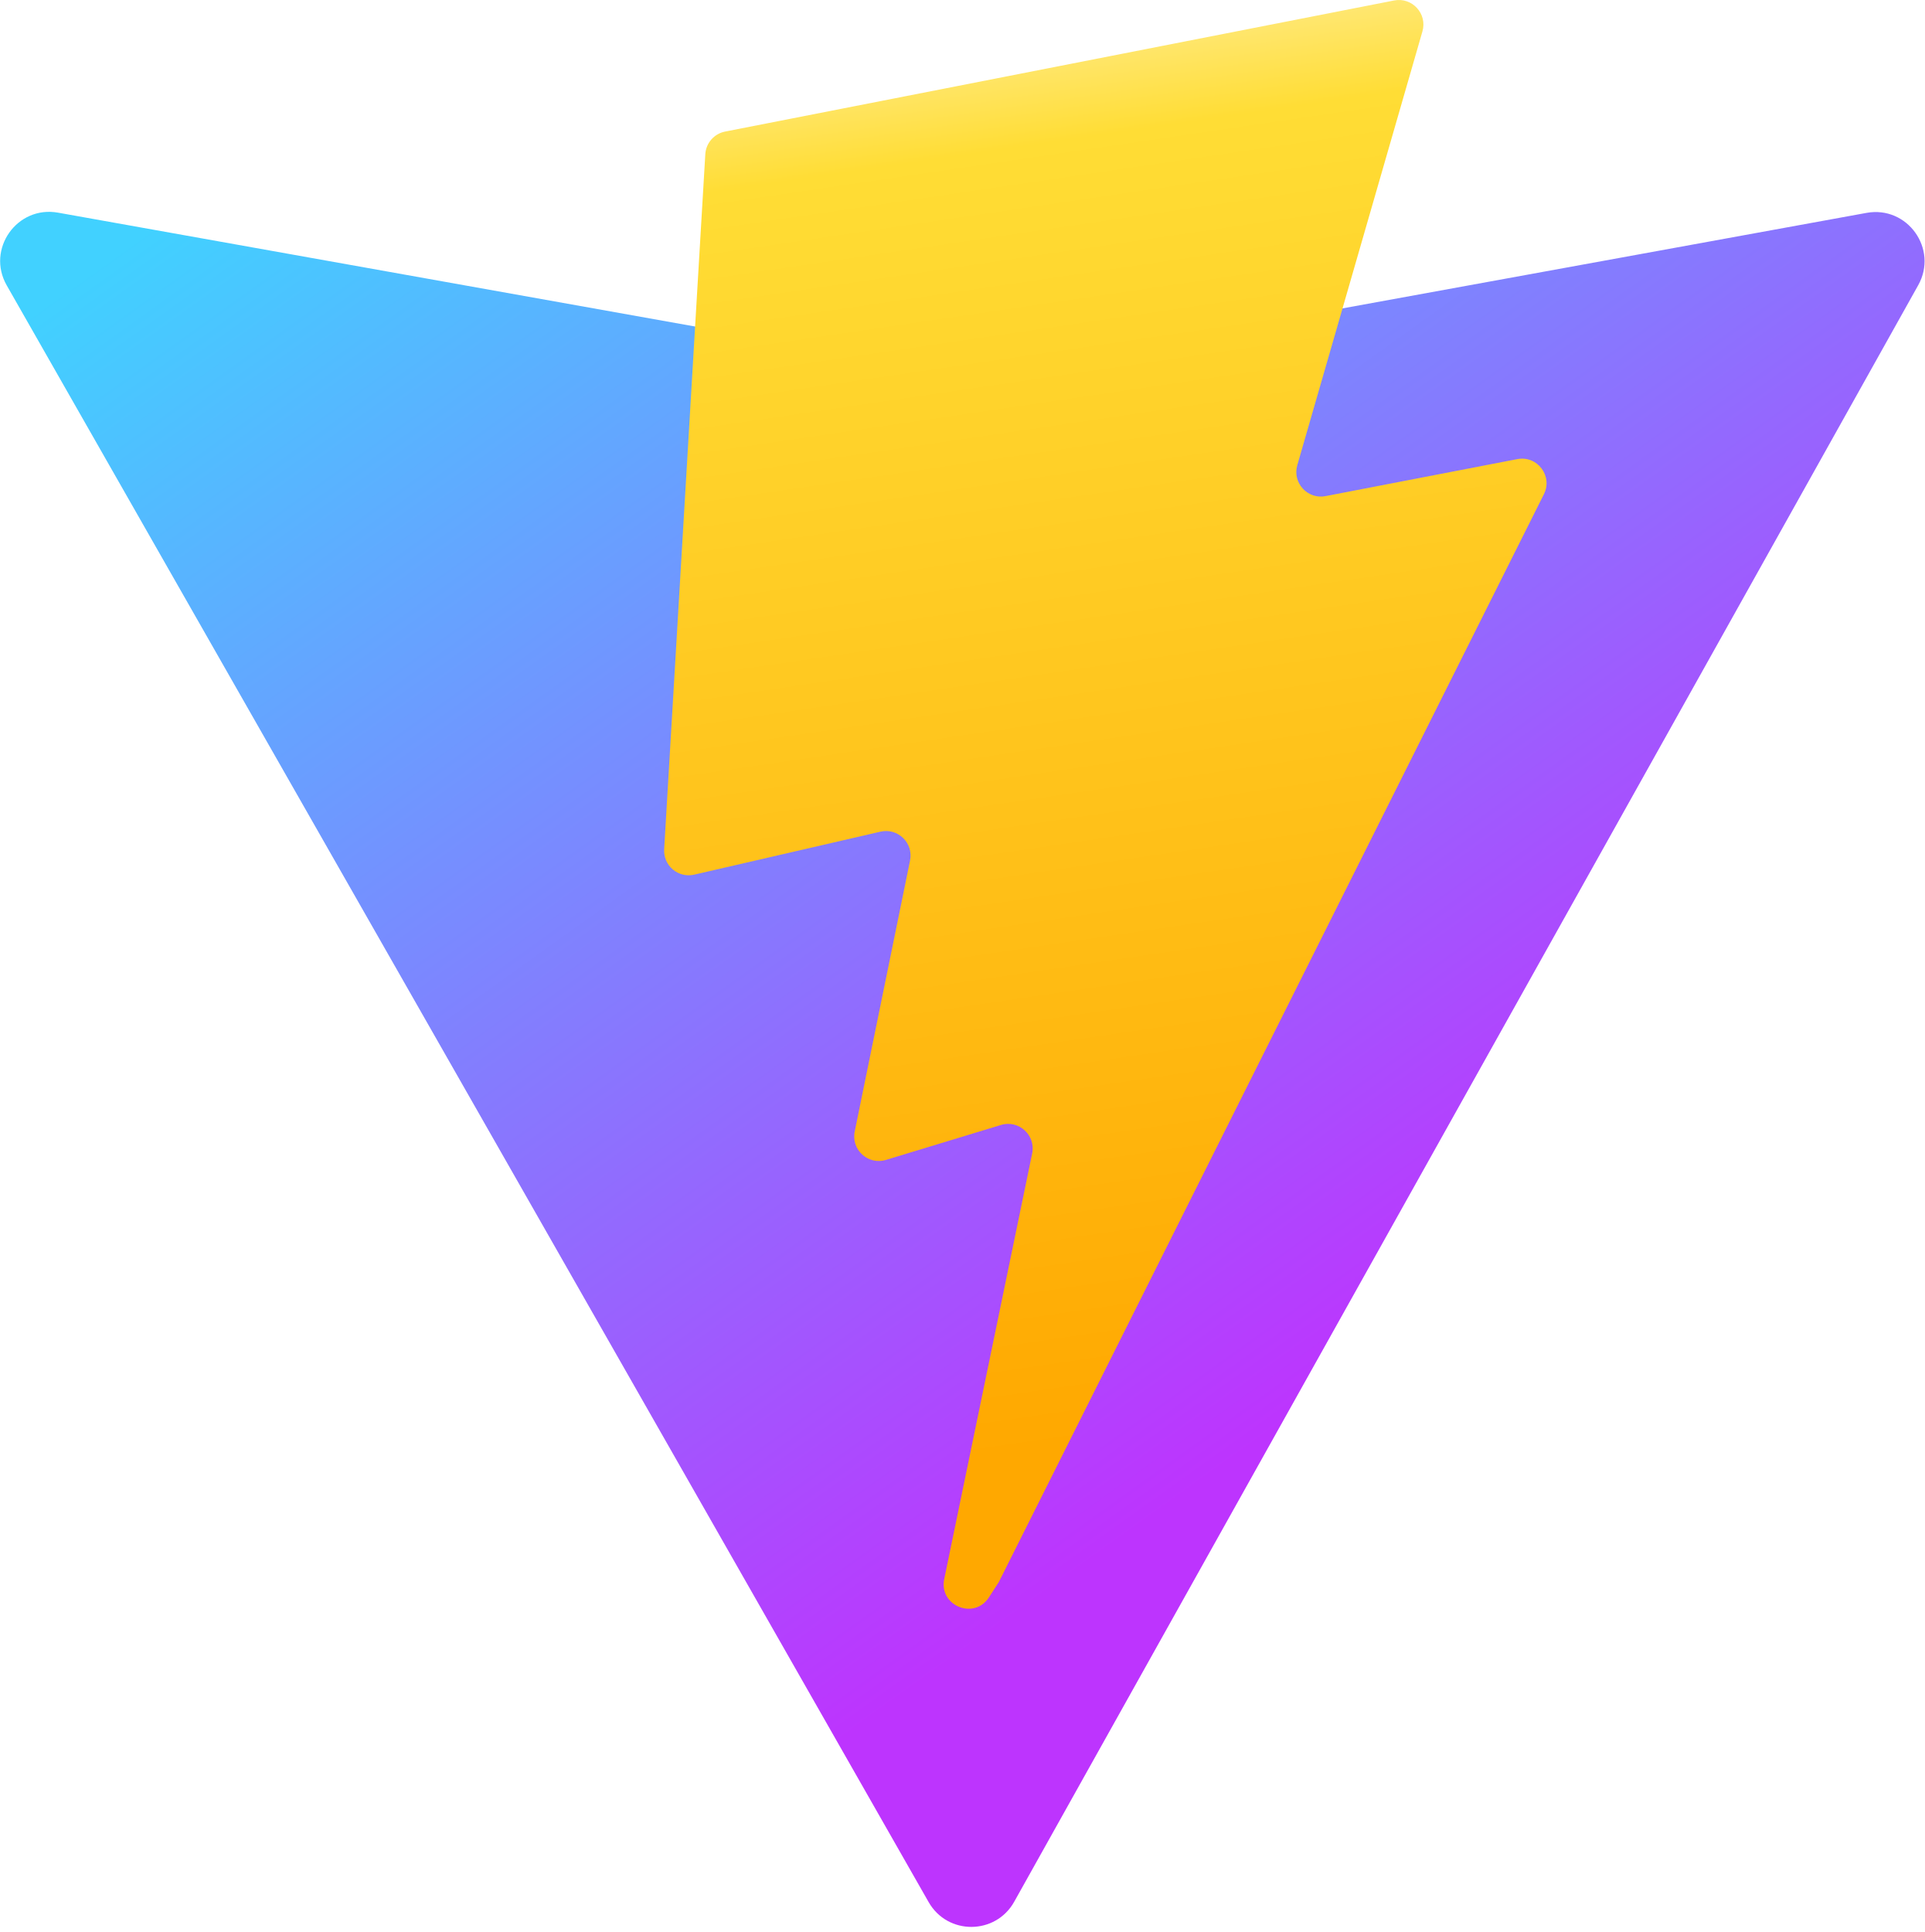
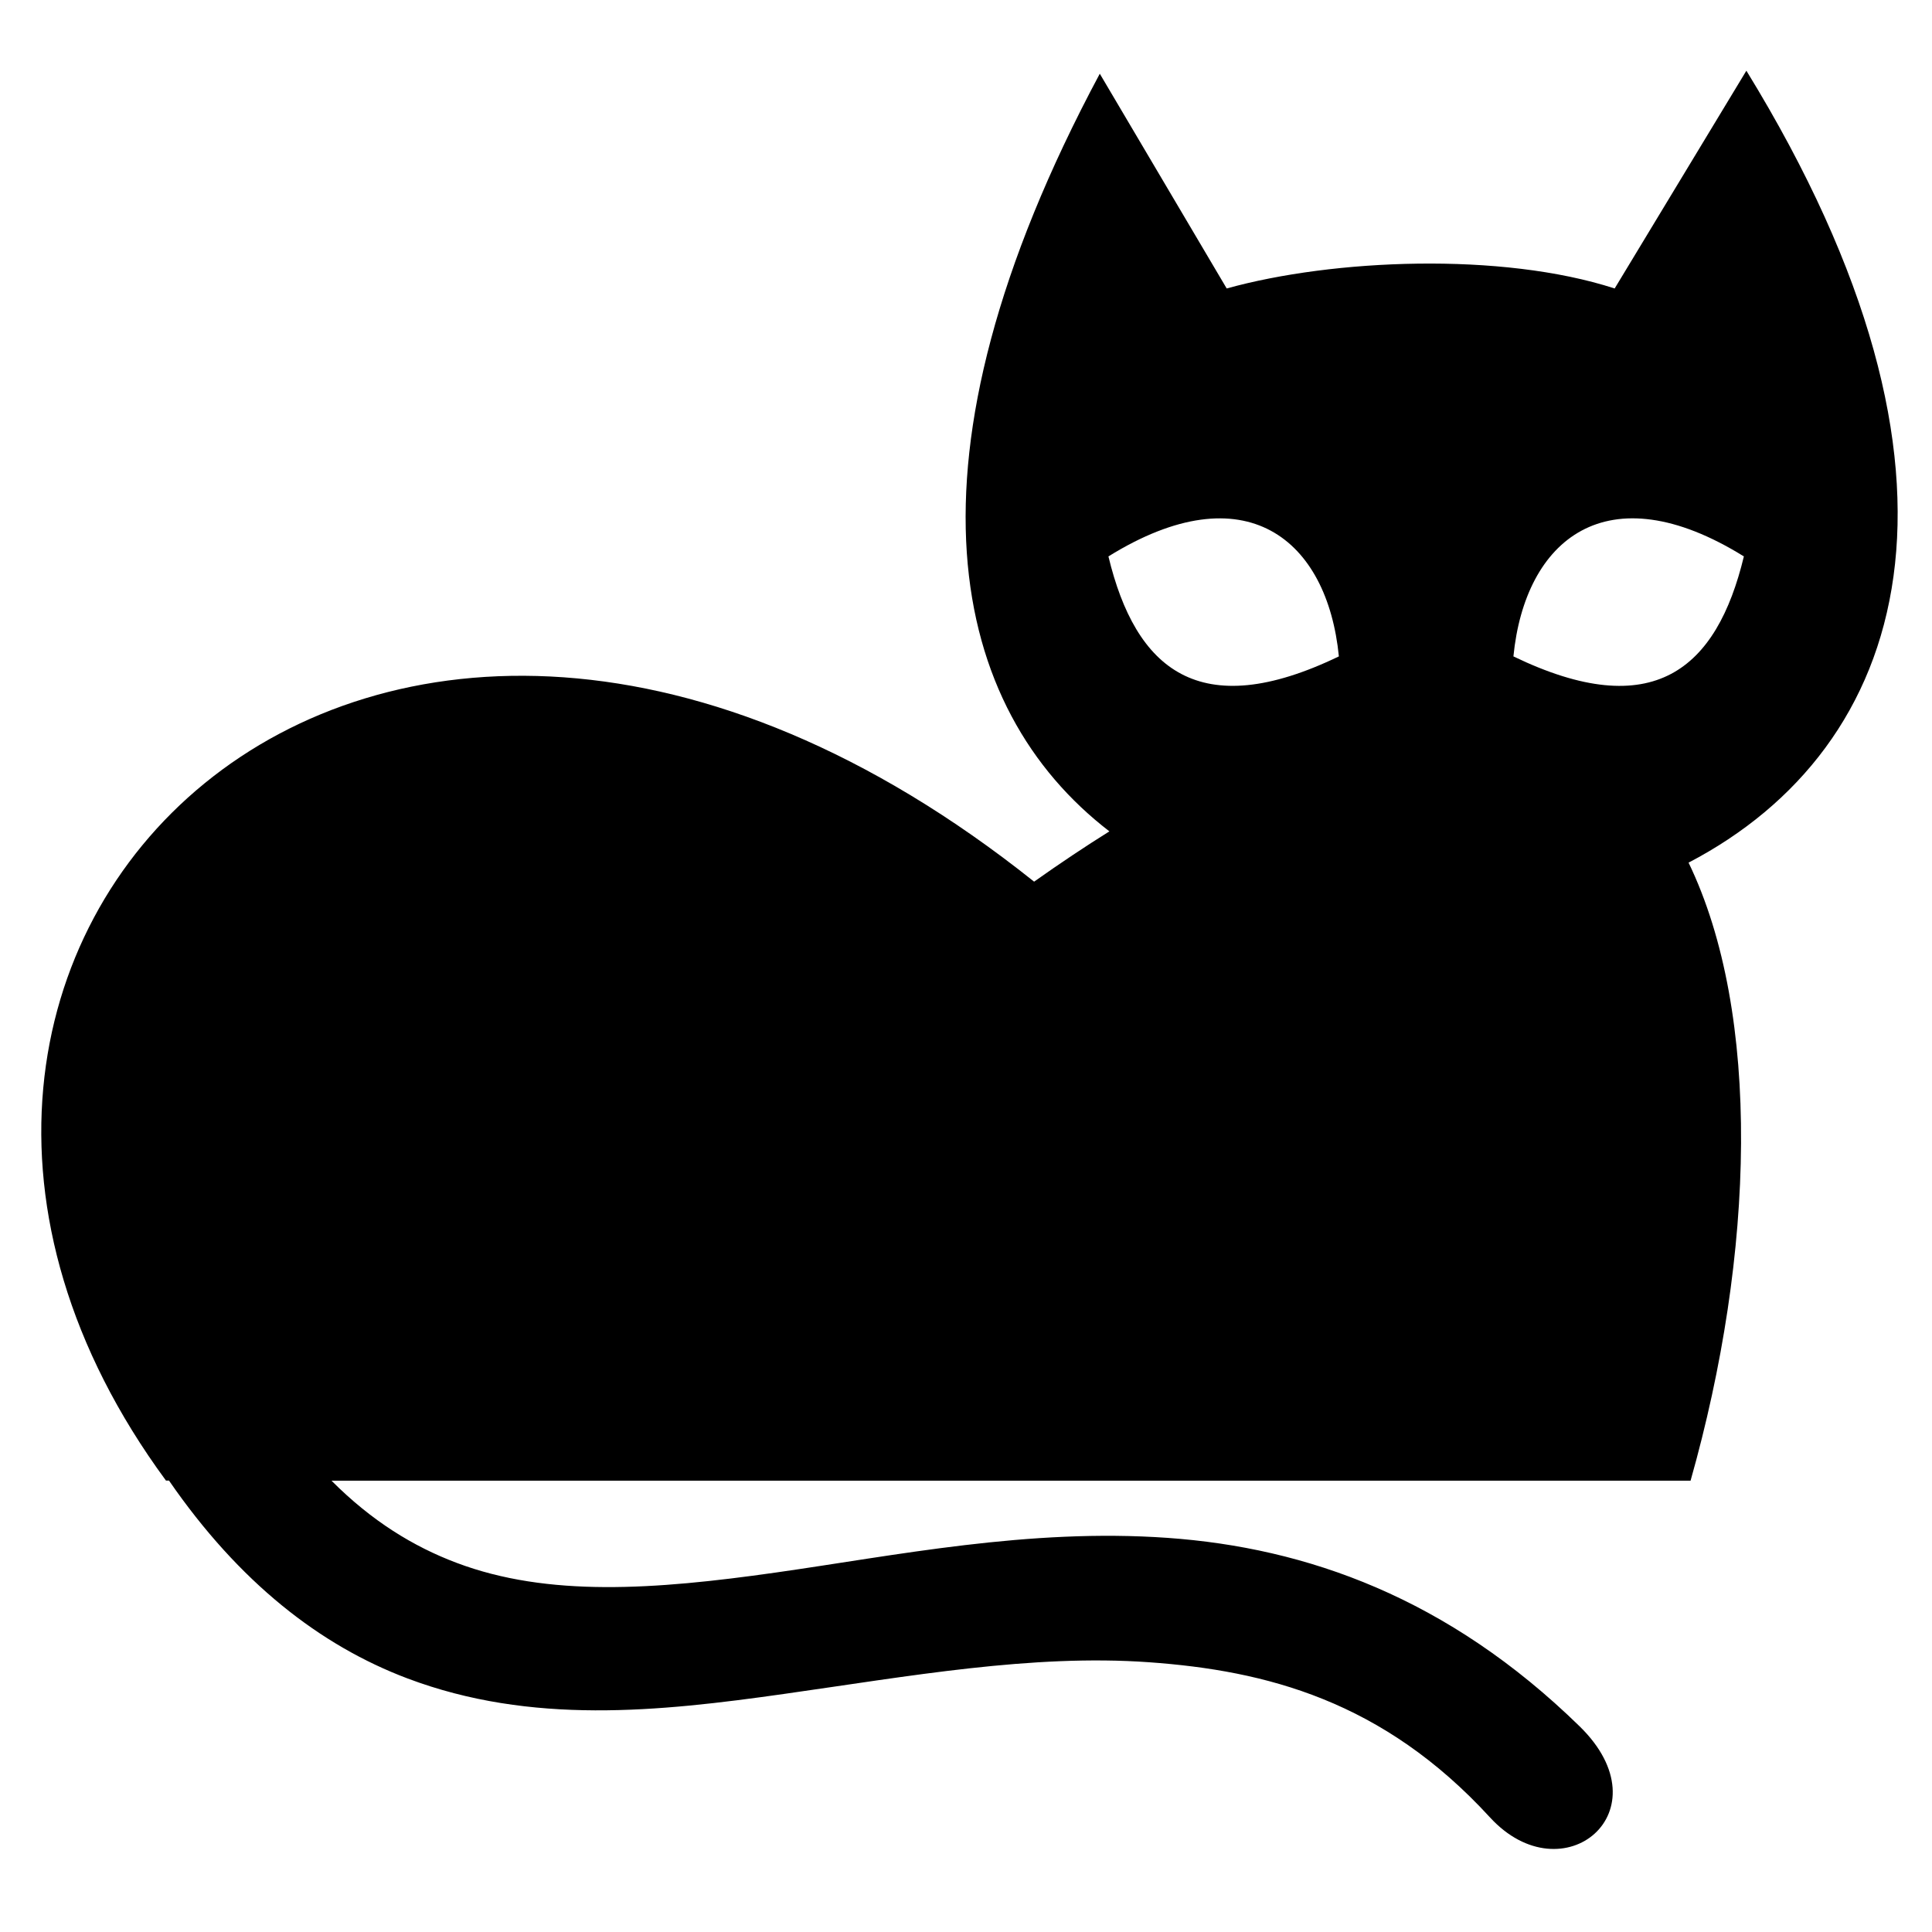
- <svg xmlns="http://www.w3.org/2000/svg" aria-hidden="true" role="img" class="iconify iconify--logos" width="31.88" height="32" preserveAspectRatio="xMidYMid meet" viewBox="0 0 256 257">
-   <defs>
-     <linearGradient id="IconifyId1813088fe1fbc01fb466" x1="-.828%" x2="57.636%" y1="7.652%" y2="78.411%">
-       <stop offset="0%" stop-color="#41D1FF" />
-       <stop offset="100%" stop-color="#BD34FE" />
-     </linearGradient>
-     <linearGradient id="IconifyId1813088fe1fbc01fb467" x1="43.376%" x2="50.316%" y1="2.242%" y2="89.03%">
-       <stop offset="0%" stop-color="#FFEA83" />
-       <stop offset="8.333%" stop-color="#FFDD35" />
-       <stop offset="100%" stop-color="#FFA800" />
-     </linearGradient>
-   </defs>
-   <path fill="url(#IconifyId1813088fe1fbc01fb466)" d="M255.153 37.938L134.897 252.976c-2.483 4.44-8.862 4.466-11.382.048L.875 37.958c-2.746-4.814 1.371-10.646 6.827-9.67l120.385 21.517a6.537 6.537 0 0 0 2.322-.004l117.867-21.483c5.438-.991 9.574 4.796 6.877 9.62Z" />
-   <path fill="url(#IconifyId1813088fe1fbc01fb467)" d="M185.432.063L96.44 17.501a3.268 3.268 0 0 0-2.634 3.014l-5.474 92.456a3.268 3.268 0 0 0 3.997 3.378l24.777-5.718c2.318-.535 4.413 1.507 3.936 3.838l-7.361 36.047c-.495 2.426 1.782 4.5 4.151 3.78l15.304-4.649c2.372-.72 4.652 1.36 4.15 3.788l-11.698 56.621c-.732 3.542 3.979 5.473 5.943 2.437l1.313-2.028l72.516-144.72c1.215-2.423-.88-5.186-3.54-4.672l-25.505 4.922c-2.396.462-4.435-1.77-3.759-4.114l16.646-57.705c.677-2.35-1.37-4.583-3.769-4.113Z" />
+ <svg xmlns="http://www.w3.org/2000/svg" fill="#000000" width="800px" height="800px" viewBox="0 0 32 32" version="1.1">
+   <path d="M28.926 1.17l-2.182 3.608c-1.876-0.608-4.669-0.489-6.426 0l-2.102-3.557c-3.452 6.448-2.475 10.523 0.159 12.549-0.403 0.252-0.818 0.529-1.247 0.833-10.979-8.759-20.863 1.106-14.379 9.92h0.050c1.163 1.687 2.503 2.731 3.95 3.277 2.050 0.773 4.159 0.551 6.236 0.257s4.109-0.663 6.046-0.525c1.937 0.138 3.874 0.635 5.647 2.569 1.209 1.318 2.926-0.101 1.486-1.507-2.185-2.134-4.525-2.959-6.825-3.122s-4.505 0.293-6.502 0.576c-1.997 0.283-3.761 0.409-5.276-0.163-0.711-0.268-1.403-0.69-2.070-1.36h22.51c1.064-3.756 1.177-7.73-0.033-10.237 3.635-1.897 5.097-6.376 0.958-13.116zM22.176 10.872c-2.316 1.117-3.367 0.212-3.817-1.656 2.273-1.41 3.626-0.278 3.817 1.656zM25.067 10.872c0.191-1.934 1.544-3.067 3.817-1.656-0.45 1.868-1.502 2.774-3.817 1.656z" />
</svg>
